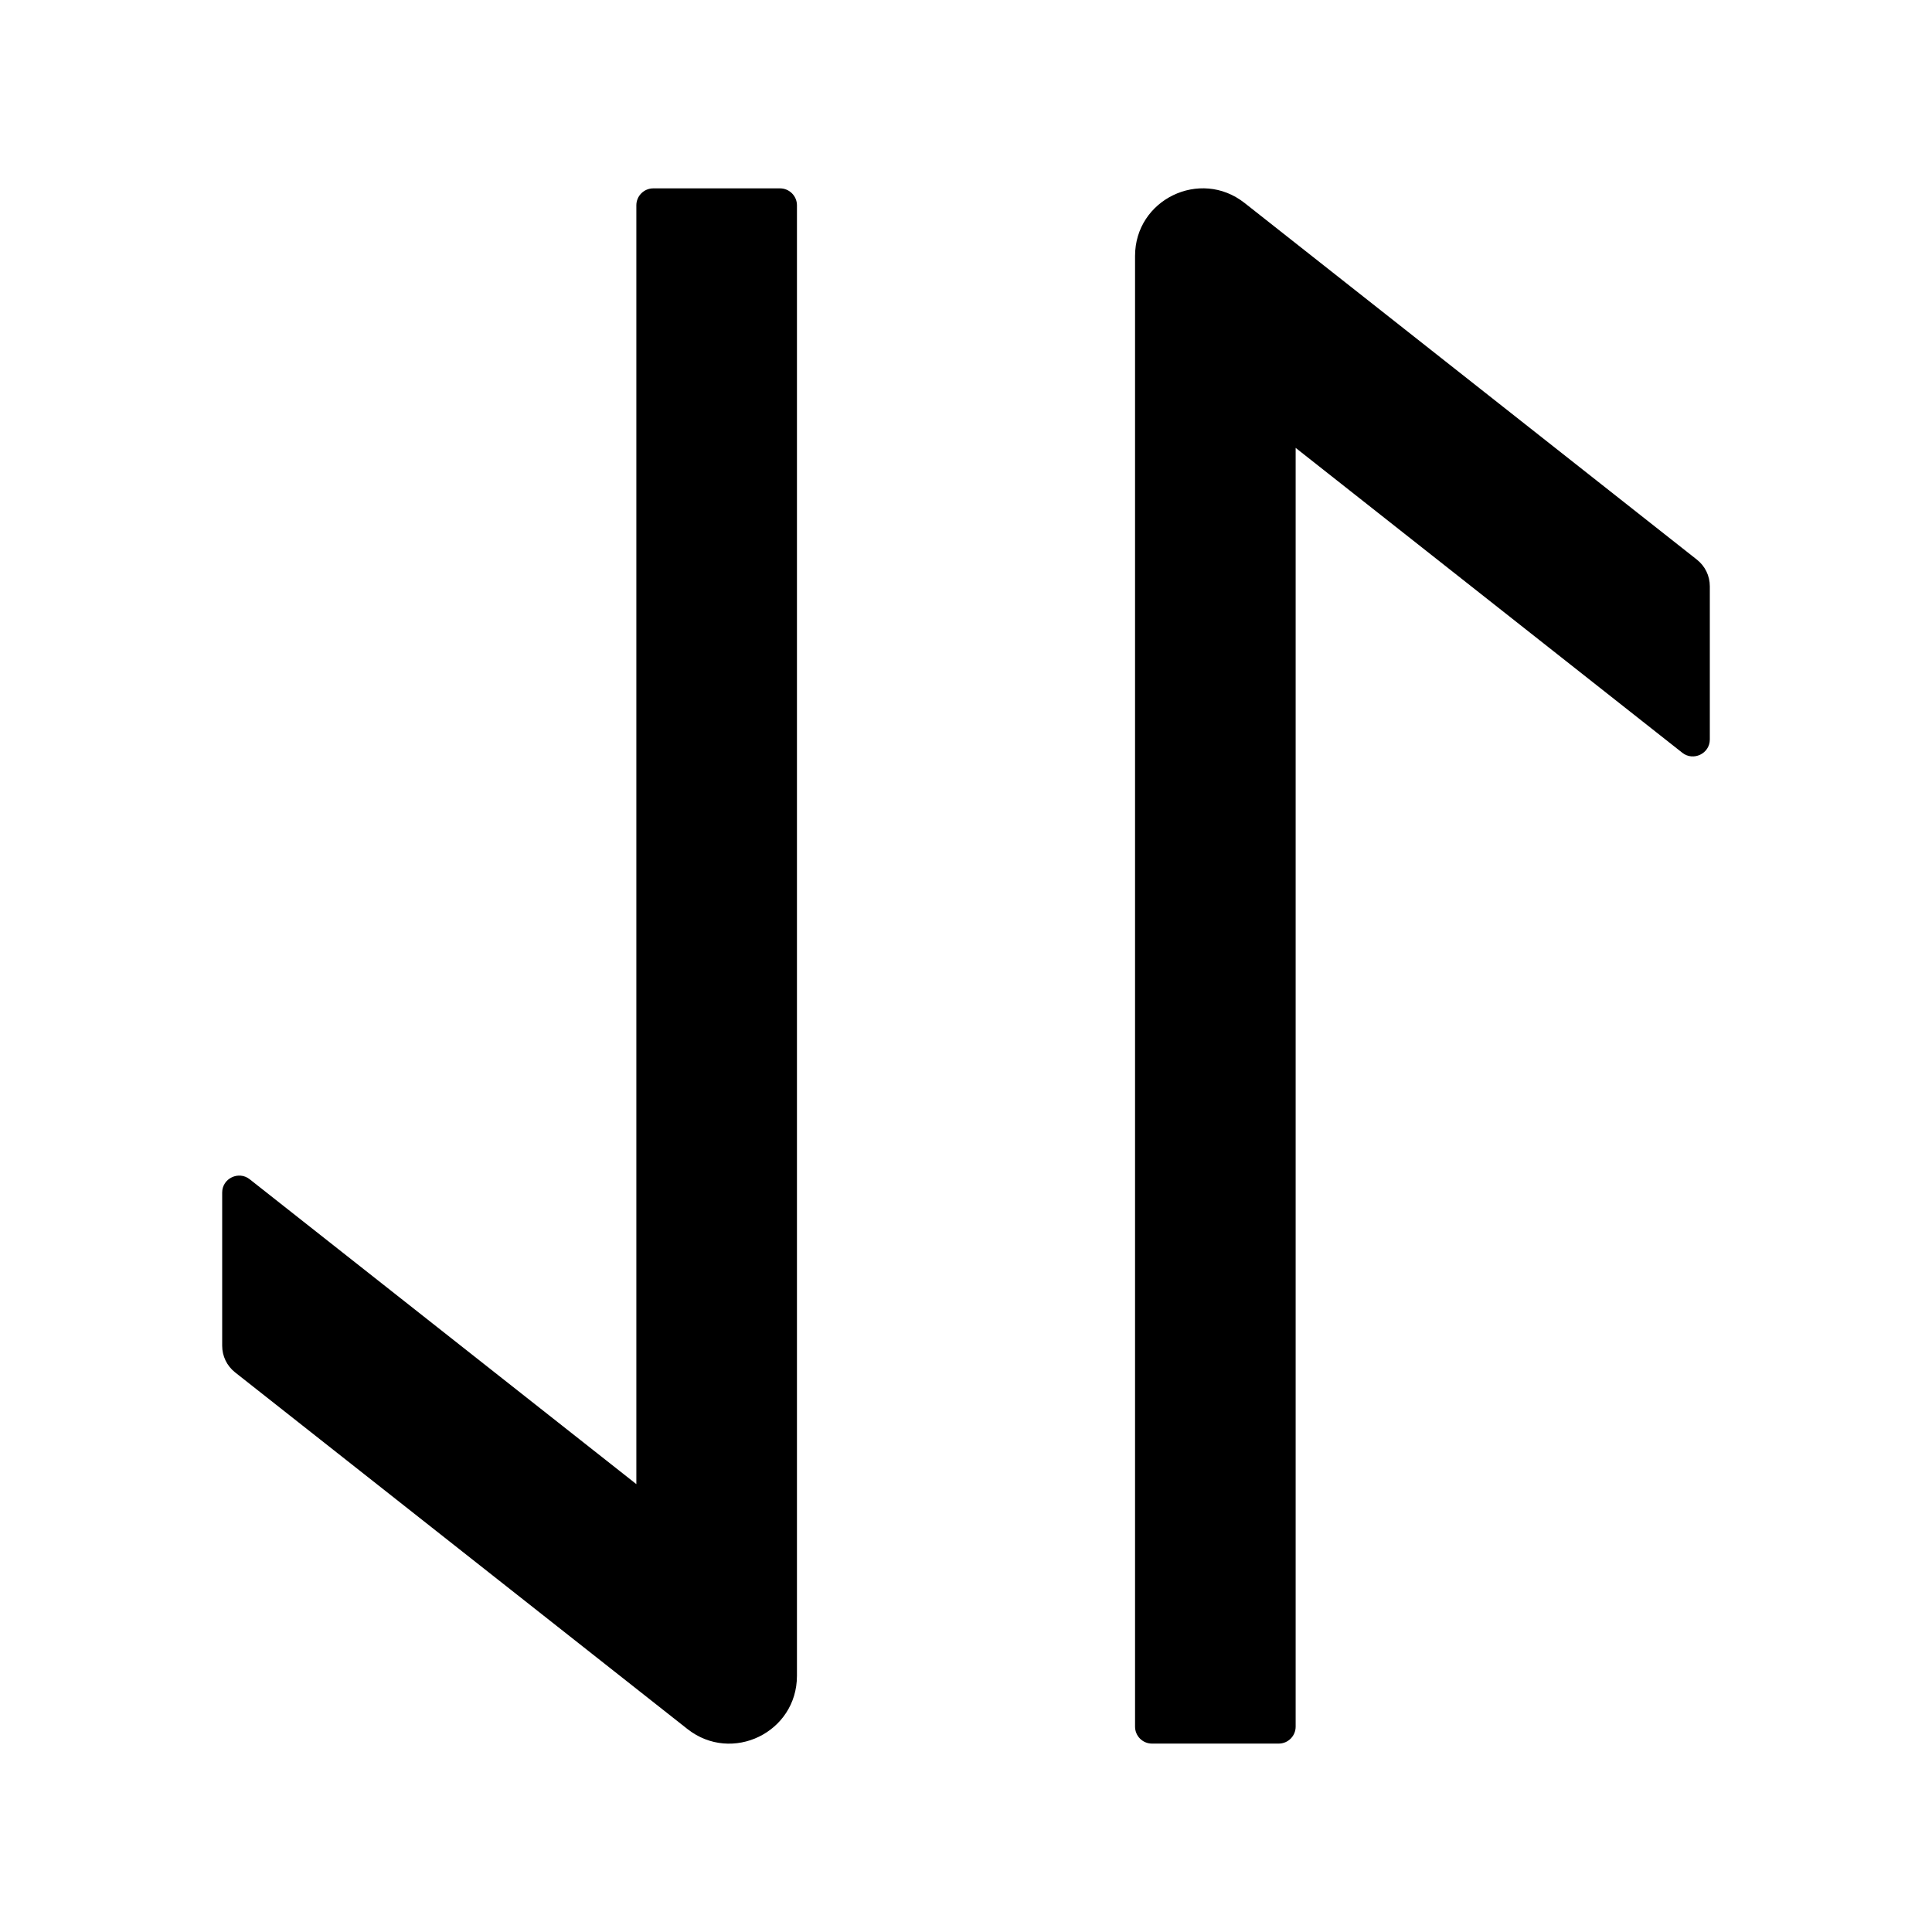
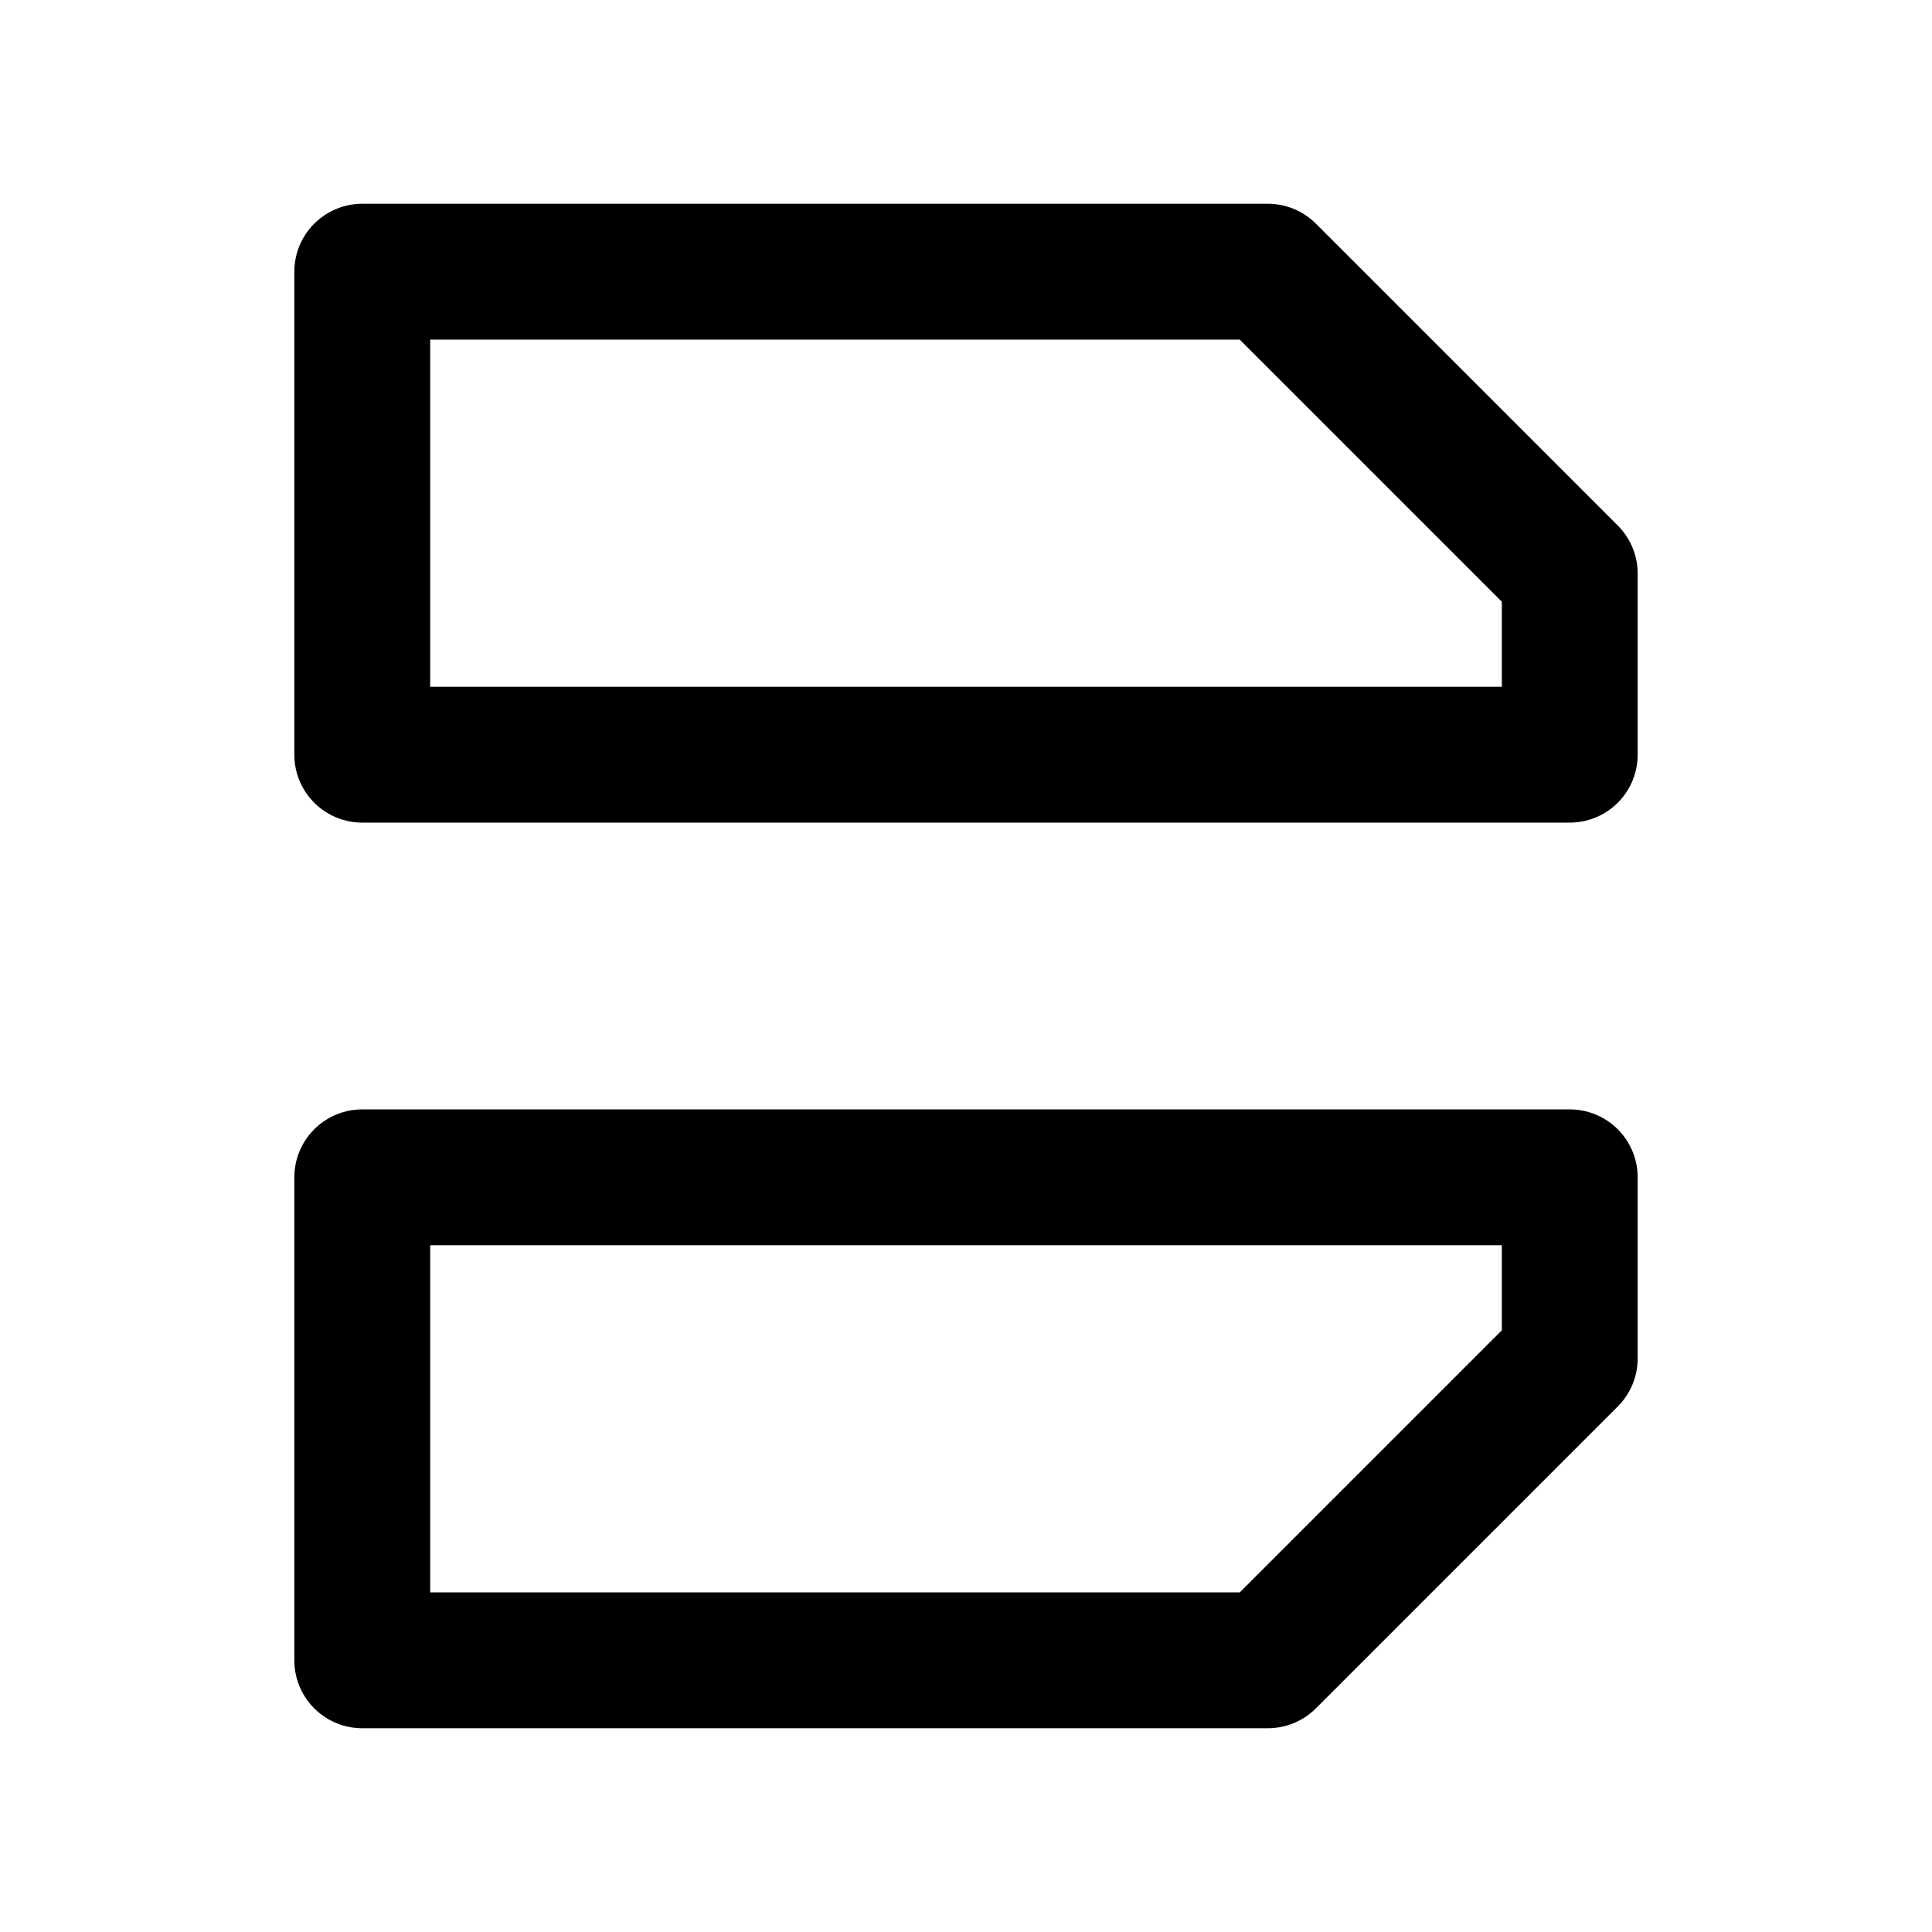
- <svg xmlns="http://www.w3.org/2000/svg" viewBox="0 0 1024 1024" data-adqt-slot="primary" fill="currentColor">
-   <path d="M422.4 888.21V108.8c0-4.93-4.03-8.96-8.96-8.96h-67.2c-4.93 0-8.96 4.03-8.96 8.96v677.82L132.32 625.01c-5.82-4.59-14.56-0.45-14.56 7.06v81.2c0 5.49 2.46 10.64 6.83 14.11l239.79 189.06c23.52 18.48 58.02 1.79 58.02-28.22zM686.72 915.2V237.38l204.96 161.62c5.82 4.59 14.56 0.45 14.56-7.06v-81.2c0-5.49-2.46-10.64-6.83-14.11L659.62 107.55c-23.52-18.48-58.02-1.79-58.02 28.11v779.52c0 4.93 4.03 8.96 8.96 8.96h67.2c4.93 0 8.96-4.03 8.96-8.96z" />
+ <svg xmlns="http://www.w3.org/2000/svg" viewBox="0 0 1024 1024" fill="currentColor" data-adqt-slot="primary">
+   <g transform="rotate(90 512 512)">
+     <path d="M144 352L304 192h96v640H144V352zm736 0L720 192h-96v640h256V352z" fill="none" stroke="currentColor" stroke-width="72" stroke-linejoin="round" data-adqt-slot="primary" />
+   </g>
</svg>
